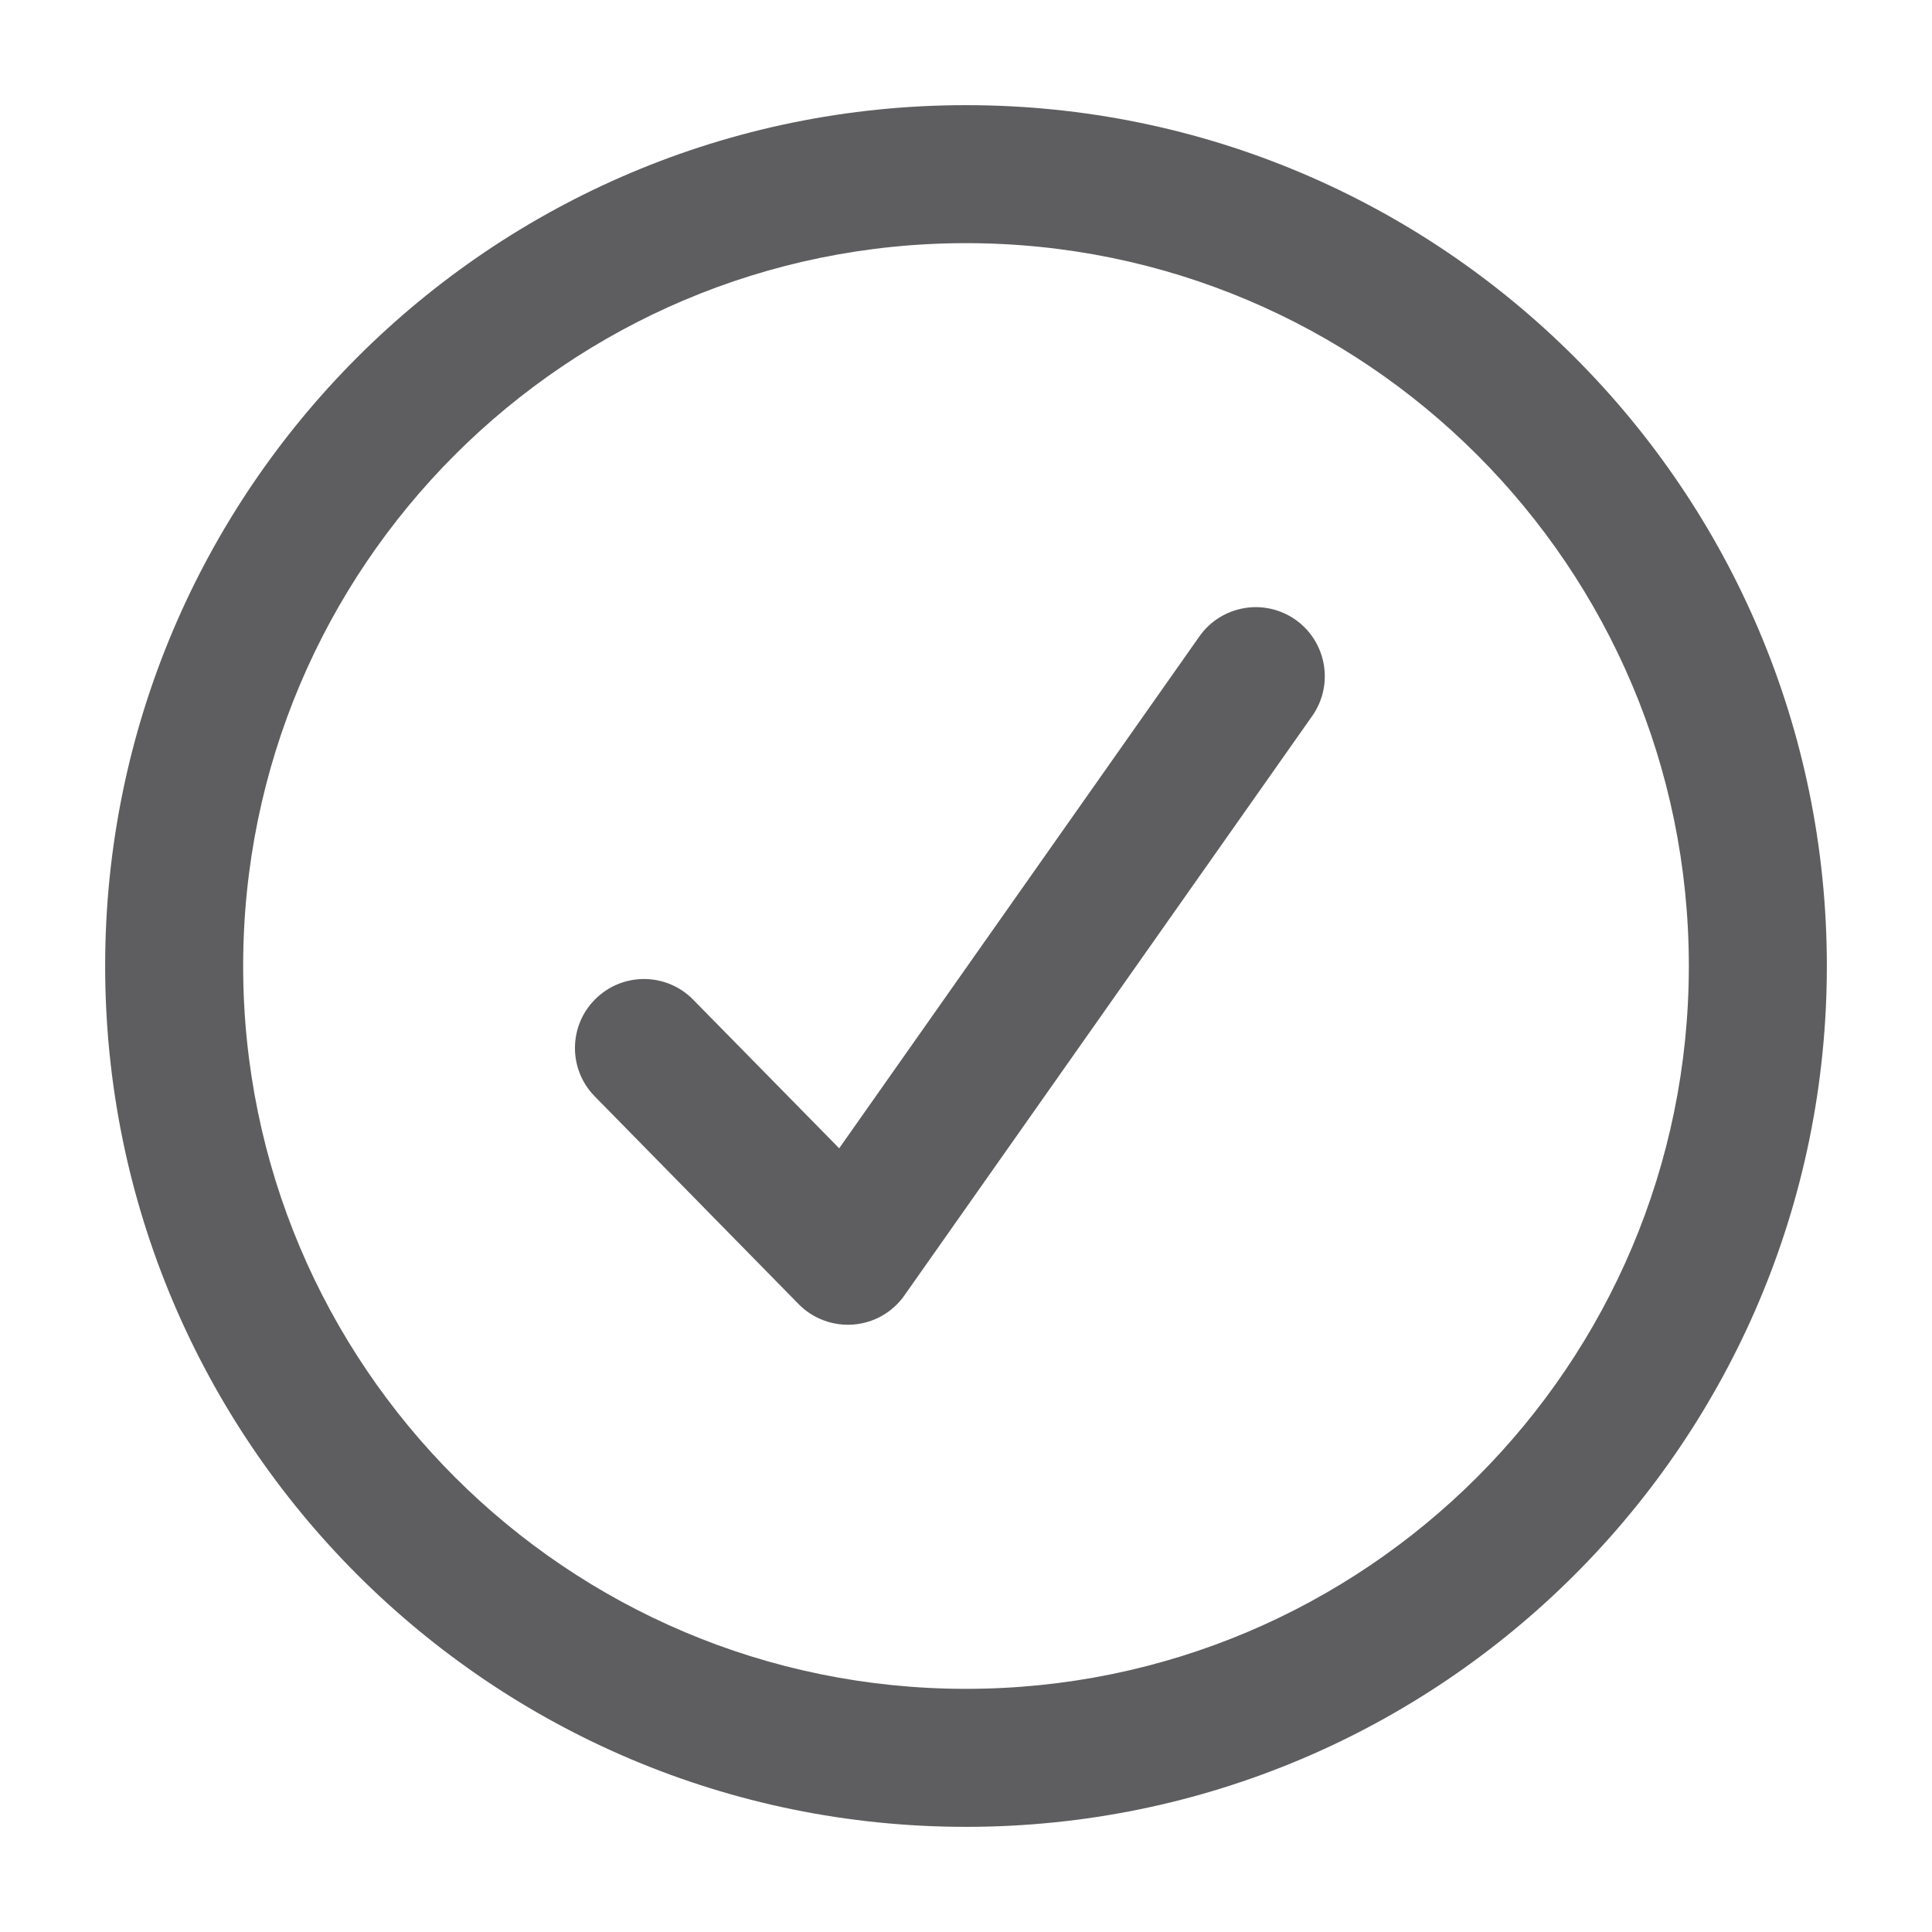
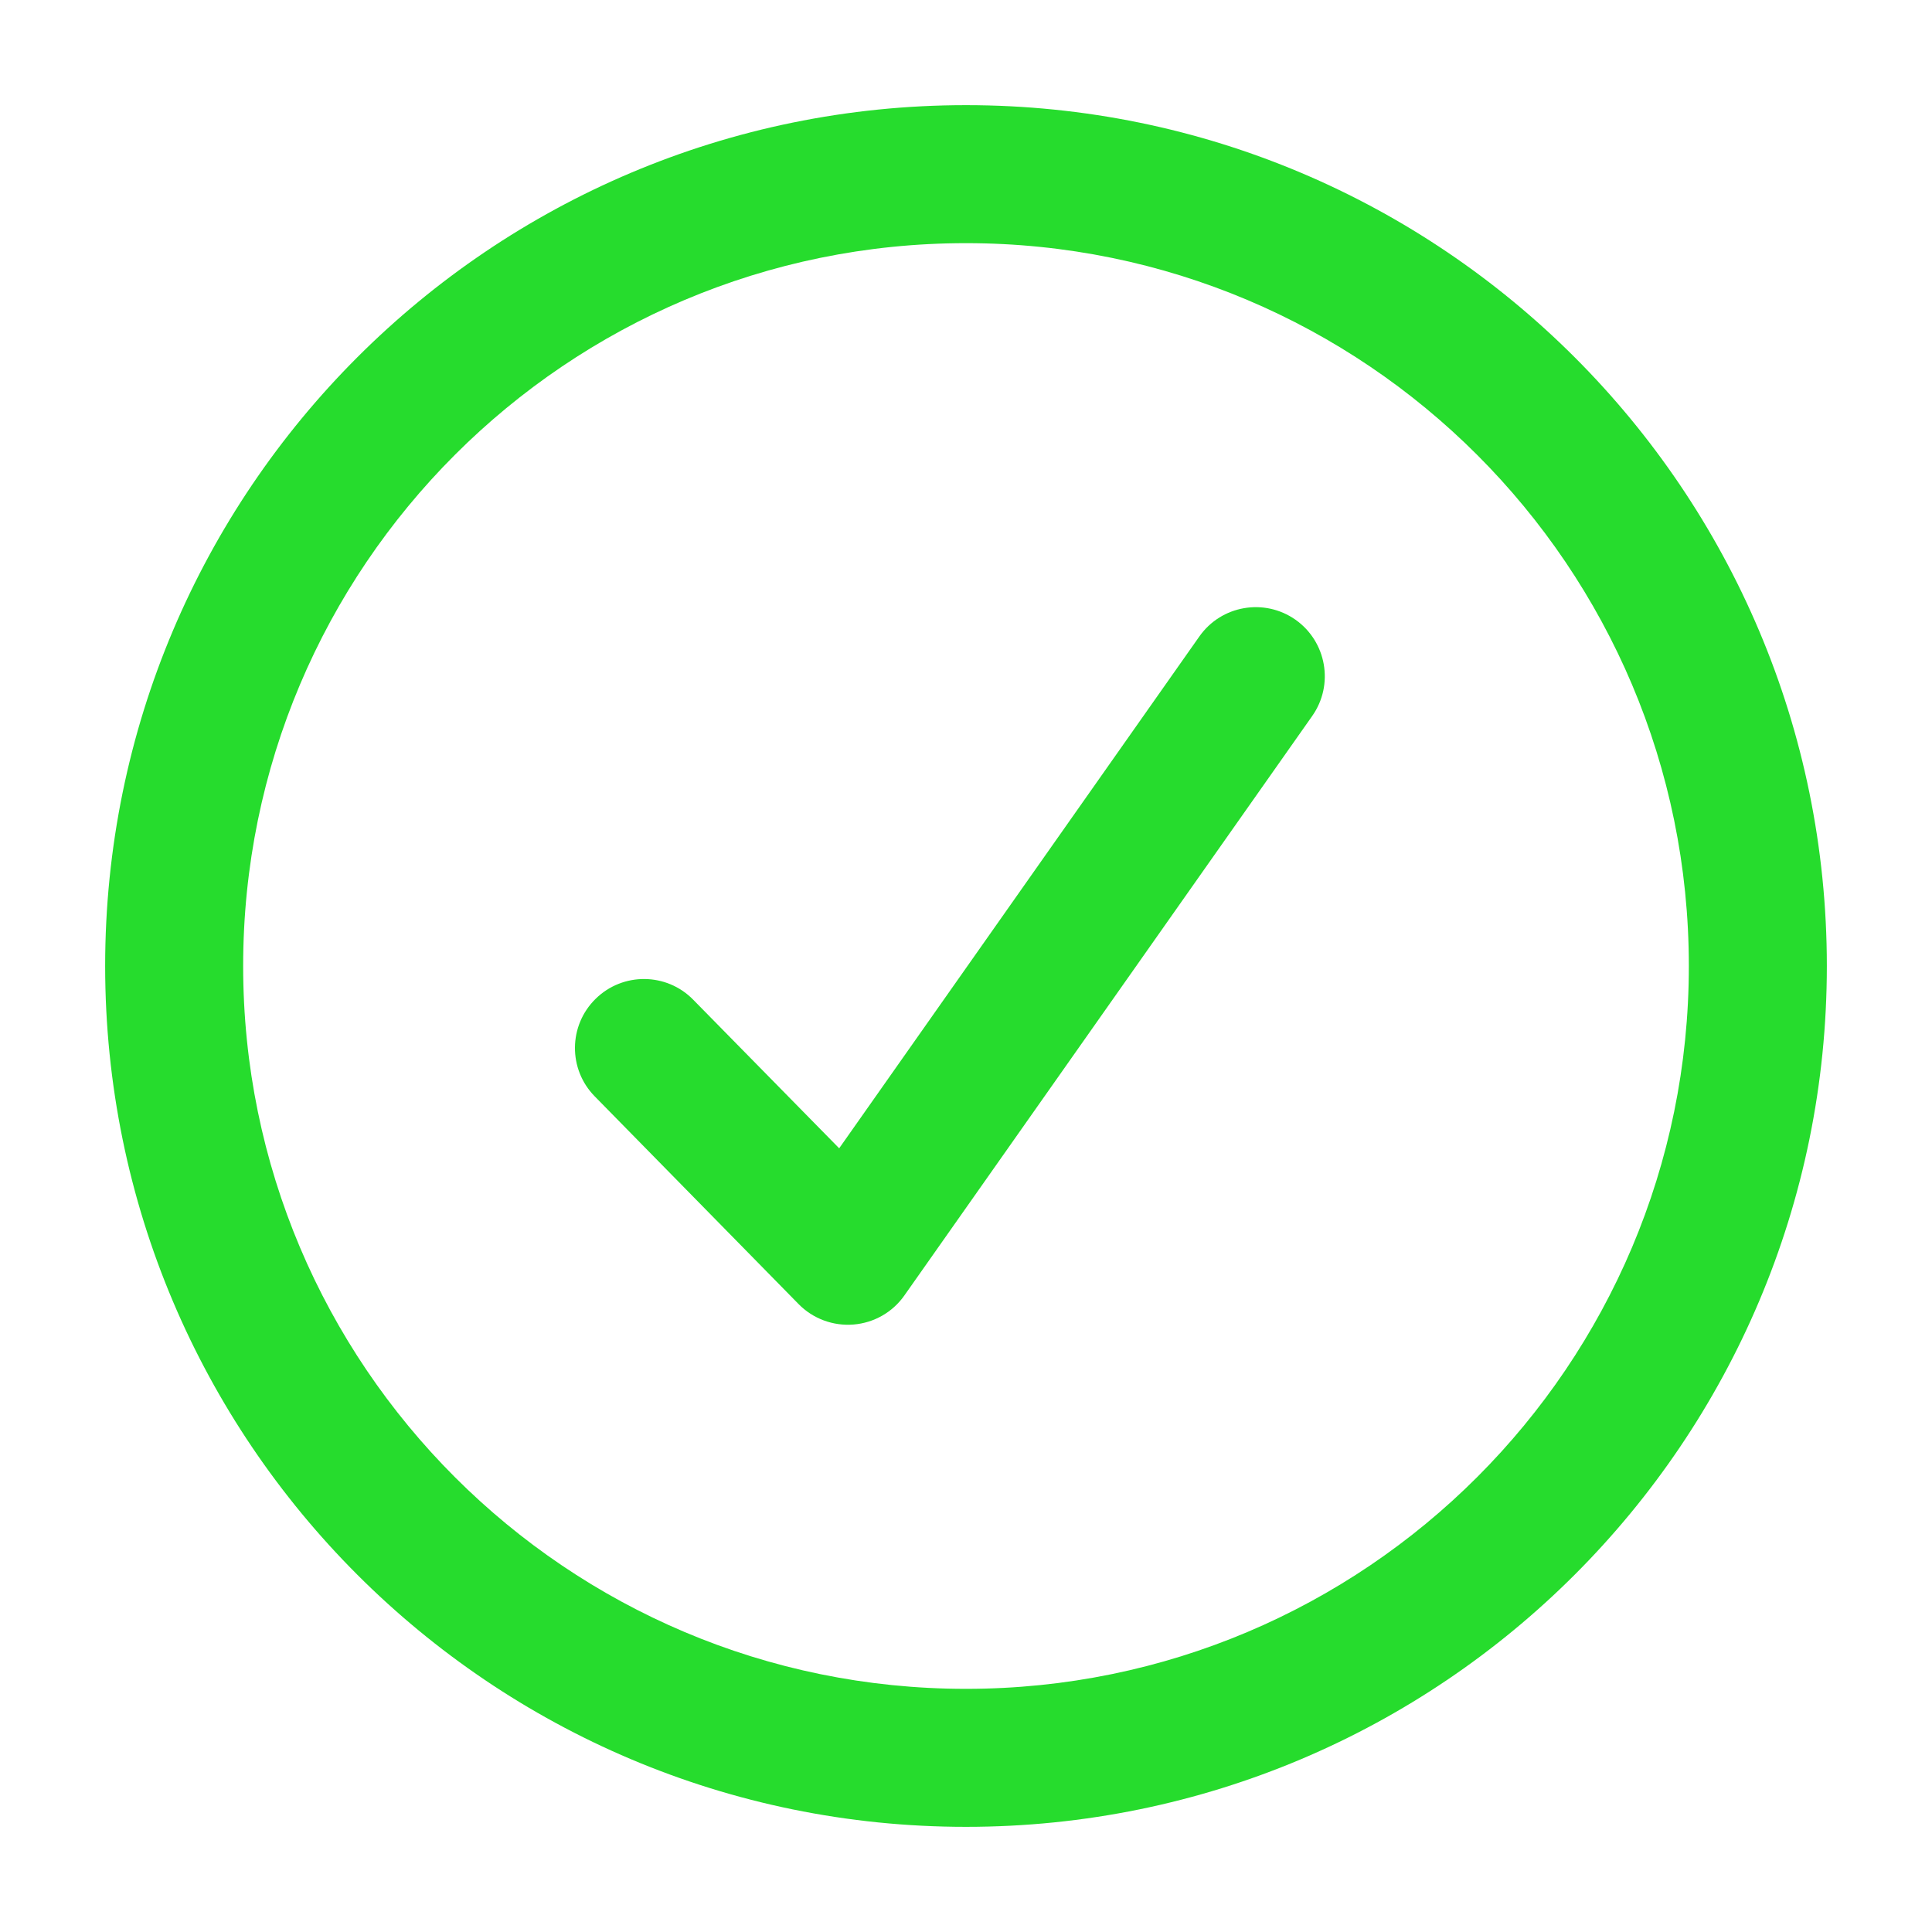
<svg xmlns="http://www.w3.org/2000/svg" width="14" height="14" viewBox="0 0 14 14" fill="none">
-   <path fill-rule="evenodd" clip-rule="evenodd" d="M7 0.762C3.555 0.762 0.762 3.555 0.762 7C0.762 10.445 3.555 13.238 7 13.238C10.445 13.238 13.238 10.445 13.238 7C13.238 3.555 10.445 0.762 7 0.762ZM1.762 7C1.762 4.107 4.107 1.762 7 1.762C9.893 1.762 12.238 4.107 12.238 7C12.238 9.893 9.893 12.238 7 12.238C4.107 12.238 1.762 9.893 1.762 7ZM9.509 5.188C9.668 4.962 9.613 4.65 9.388 4.491C9.162 4.332 8.85 4.386 8.691 4.612L6.081 8.321L5.023 7.244C4.83 7.047 4.513 7.044 4.316 7.238C4.119 7.431 4.116 7.748 4.31 7.945L5.787 9.45C5.891 9.556 6.037 9.61 6.185 9.598C6.333 9.586 6.468 9.509 6.553 9.388L9.509 5.188Z" fill="#5E5E60" />
+   <path fill-rule="evenodd" clip-rule="evenodd" d="M7 0.762C3.555 0.762 0.762 3.555 0.762 7C0.762 10.445 3.555 13.238 7 13.238C10.445 13.238 13.238 10.445 13.238 7C13.238 3.555 10.445 0.762 7 0.762ZM1.762 7C1.762 4.107 4.107 1.762 7 1.762C9.893 1.762 12.238 4.107 12.238 7C12.238 9.893 9.893 12.238 7 12.238C4.107 12.238 1.762 9.893 1.762 7ZM9.509 5.188C9.668 4.962 9.613 4.65 9.388 4.491C9.162 4.332 8.85 4.386 8.691 4.612L6.081 8.321L5.023 7.244C4.83 7.047 4.513 7.044 4.316 7.238C4.119 7.431 4.116 7.748 4.31 7.945L5.787 9.45C5.891 9.556 6.037 9.61 6.185 9.598C6.333 9.586 6.468 9.509 6.553 9.388L9.509 5.188Z" fill="#26DC2D" />
</svg>
